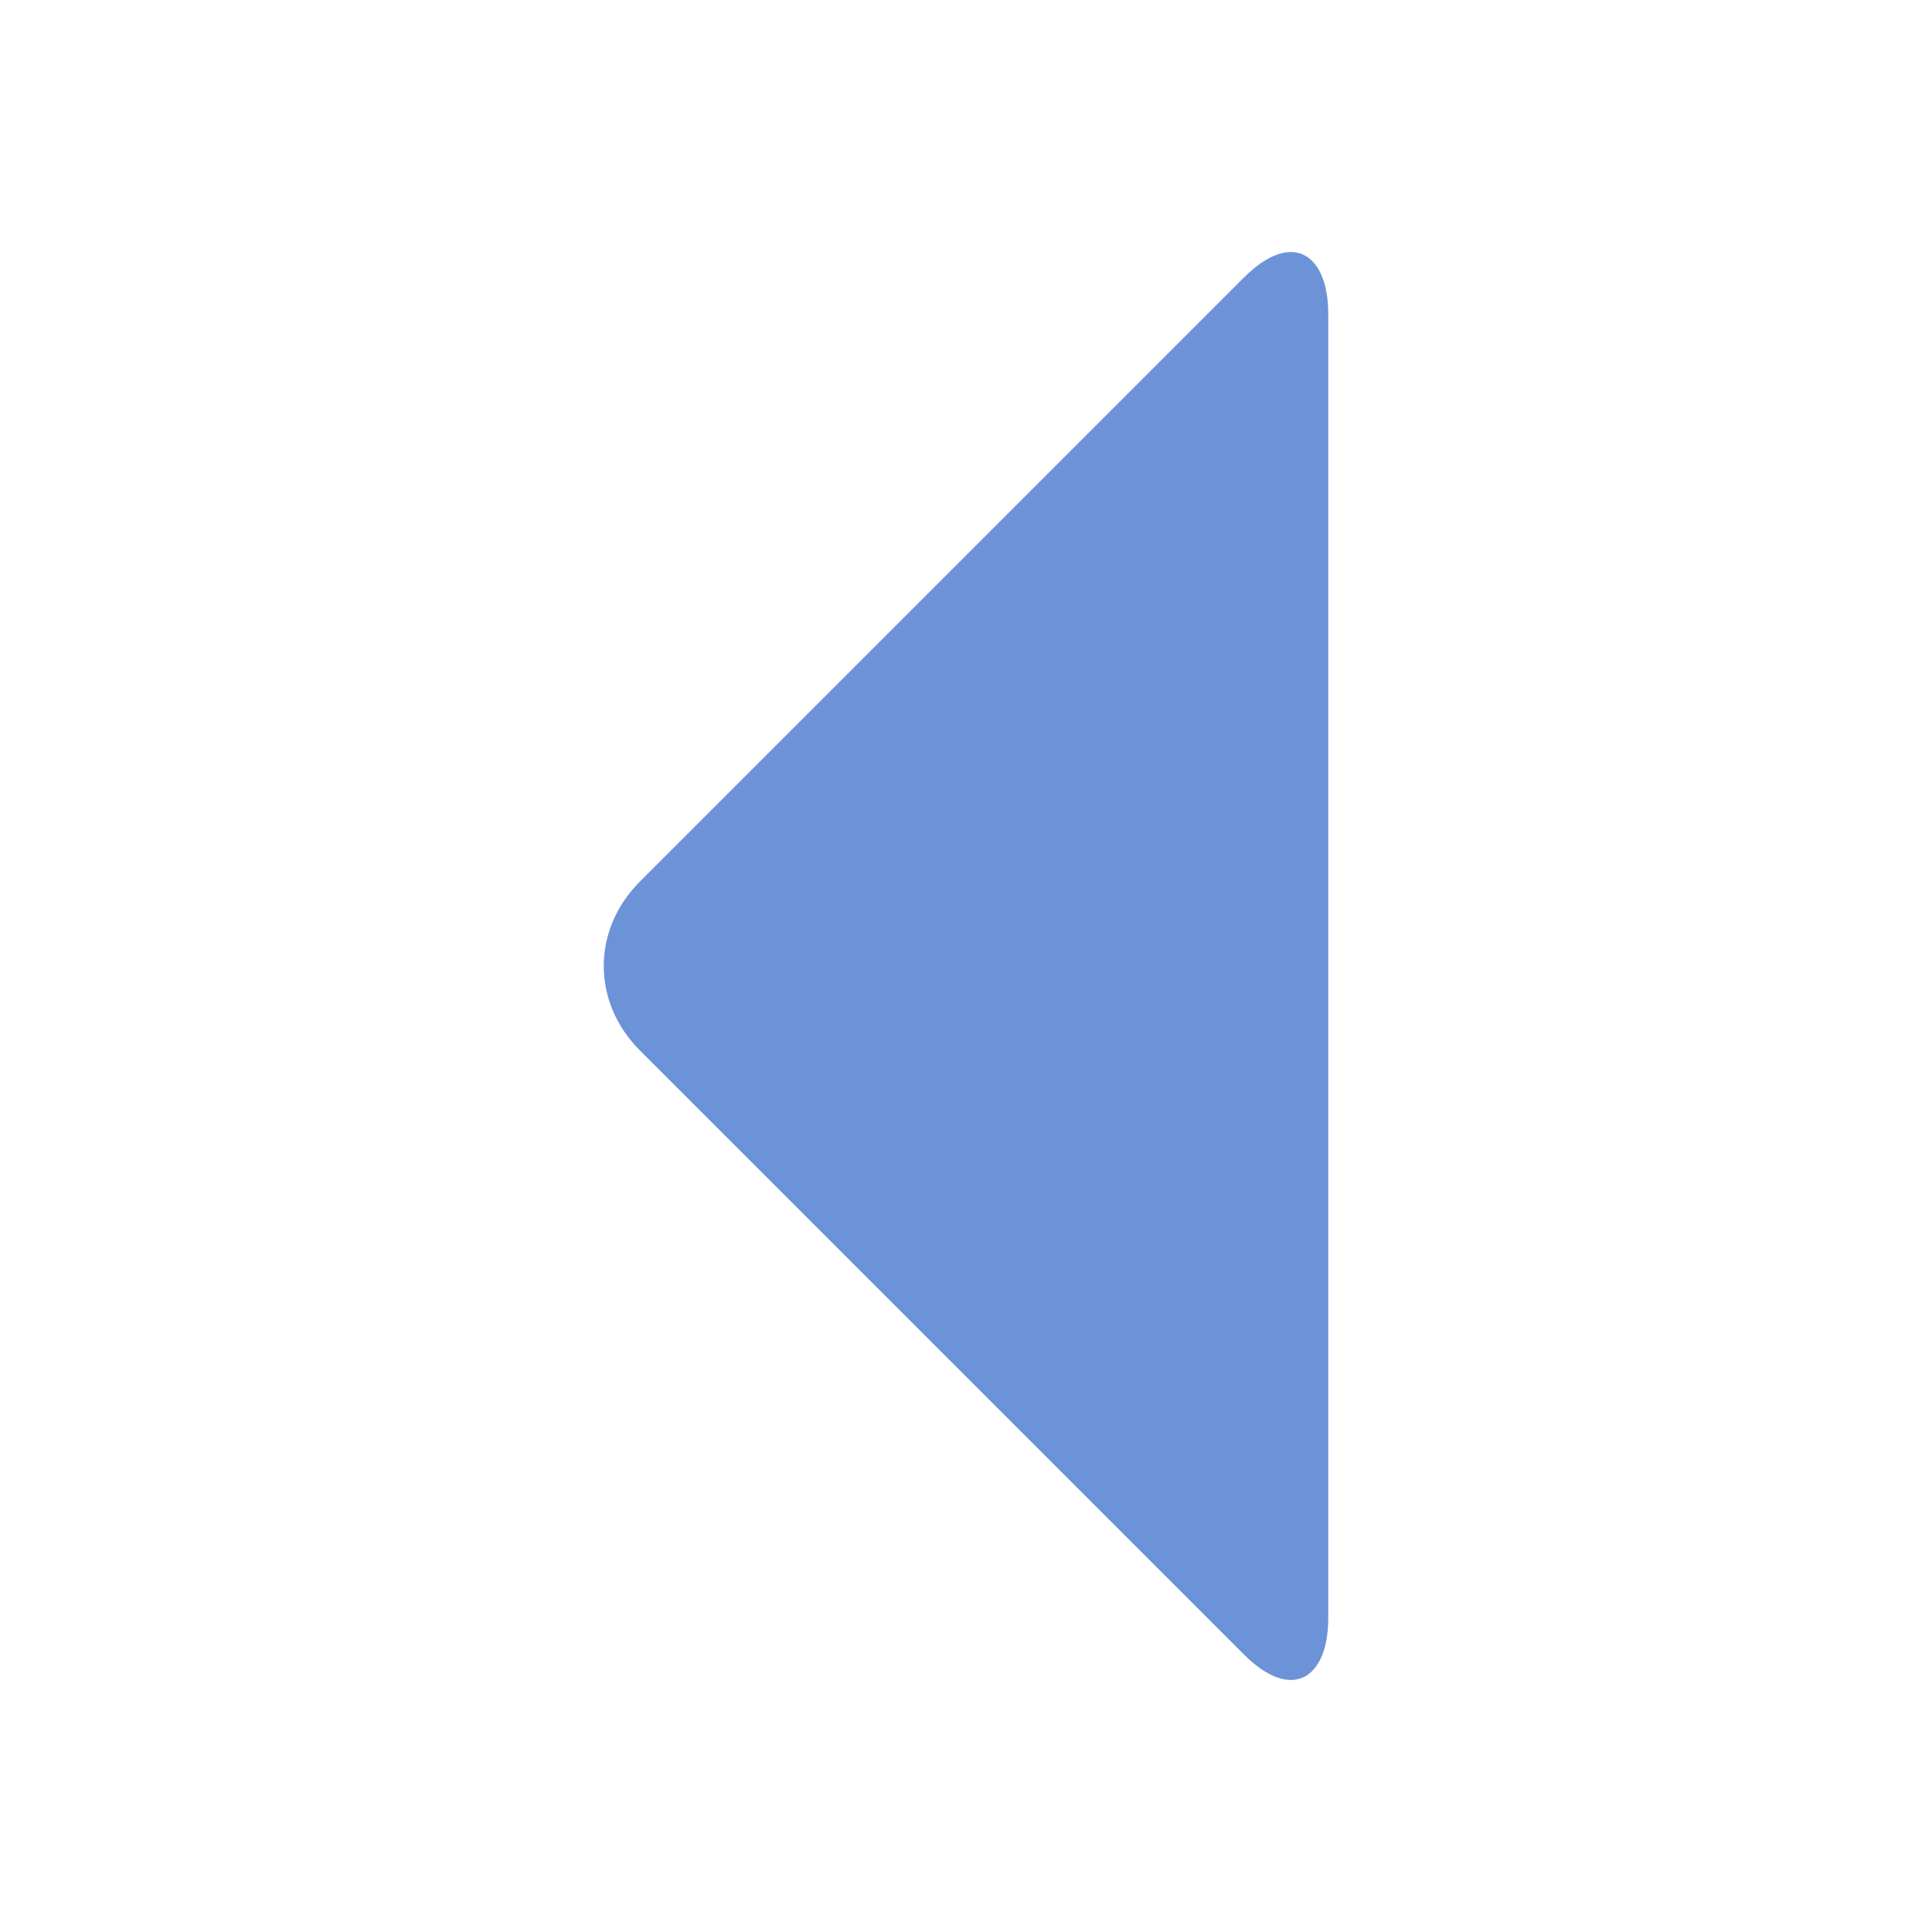
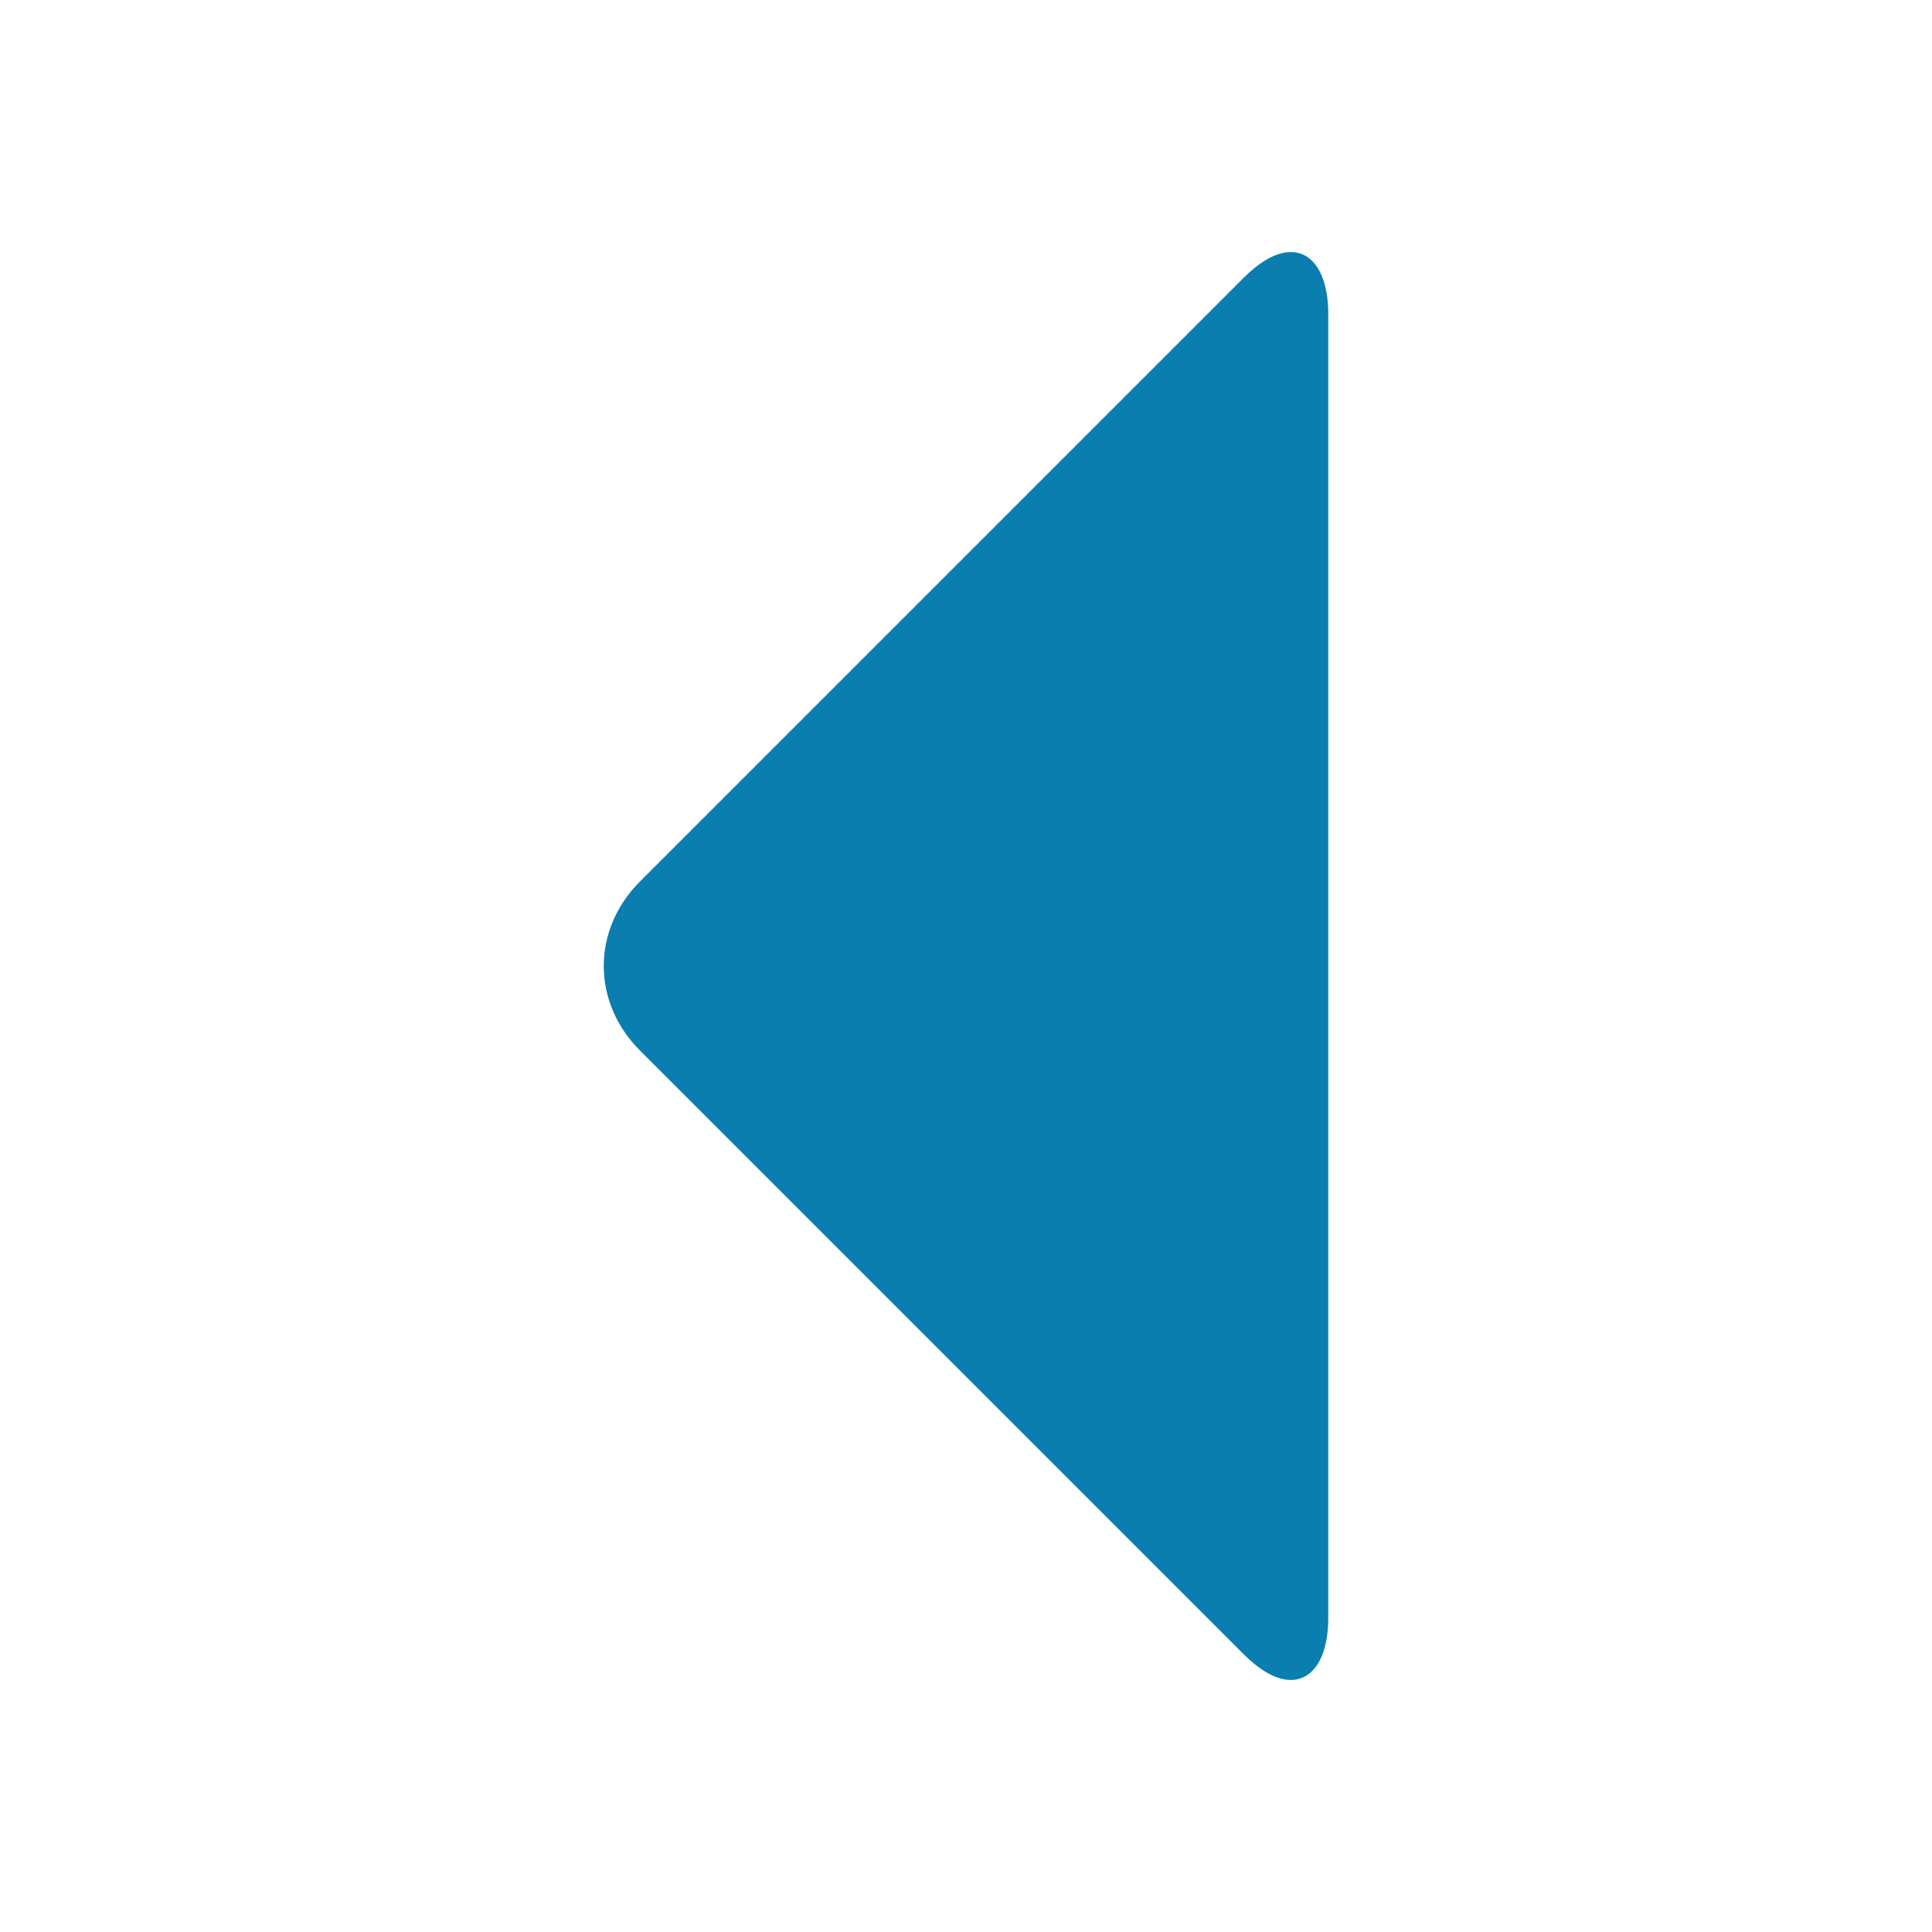
<svg xmlns="http://www.w3.org/2000/svg" width="16" height="16" viewBox="-5 -2.1 16 16" preserveAspectRatio="xMinYMid meet" overflow="visible" enable-background="new -5 -2.1 16 16">
-   <path d="M5.3.2c.4-.4.7-.2.7.3v10.8c0 .5-.3.7-.7.3l-5-5c-.4-.4-.4-1 0-1.4l5-5z" fill="#6c92d8" />
+   <path d="M5.3.2c.4-.4.7-.2.7.3v10.8c0 .5-.3.7-.7.3l-5-5c-.4-.4-.4-1 0-1.4l5-5z" fill="#097eaf" />
</svg>
